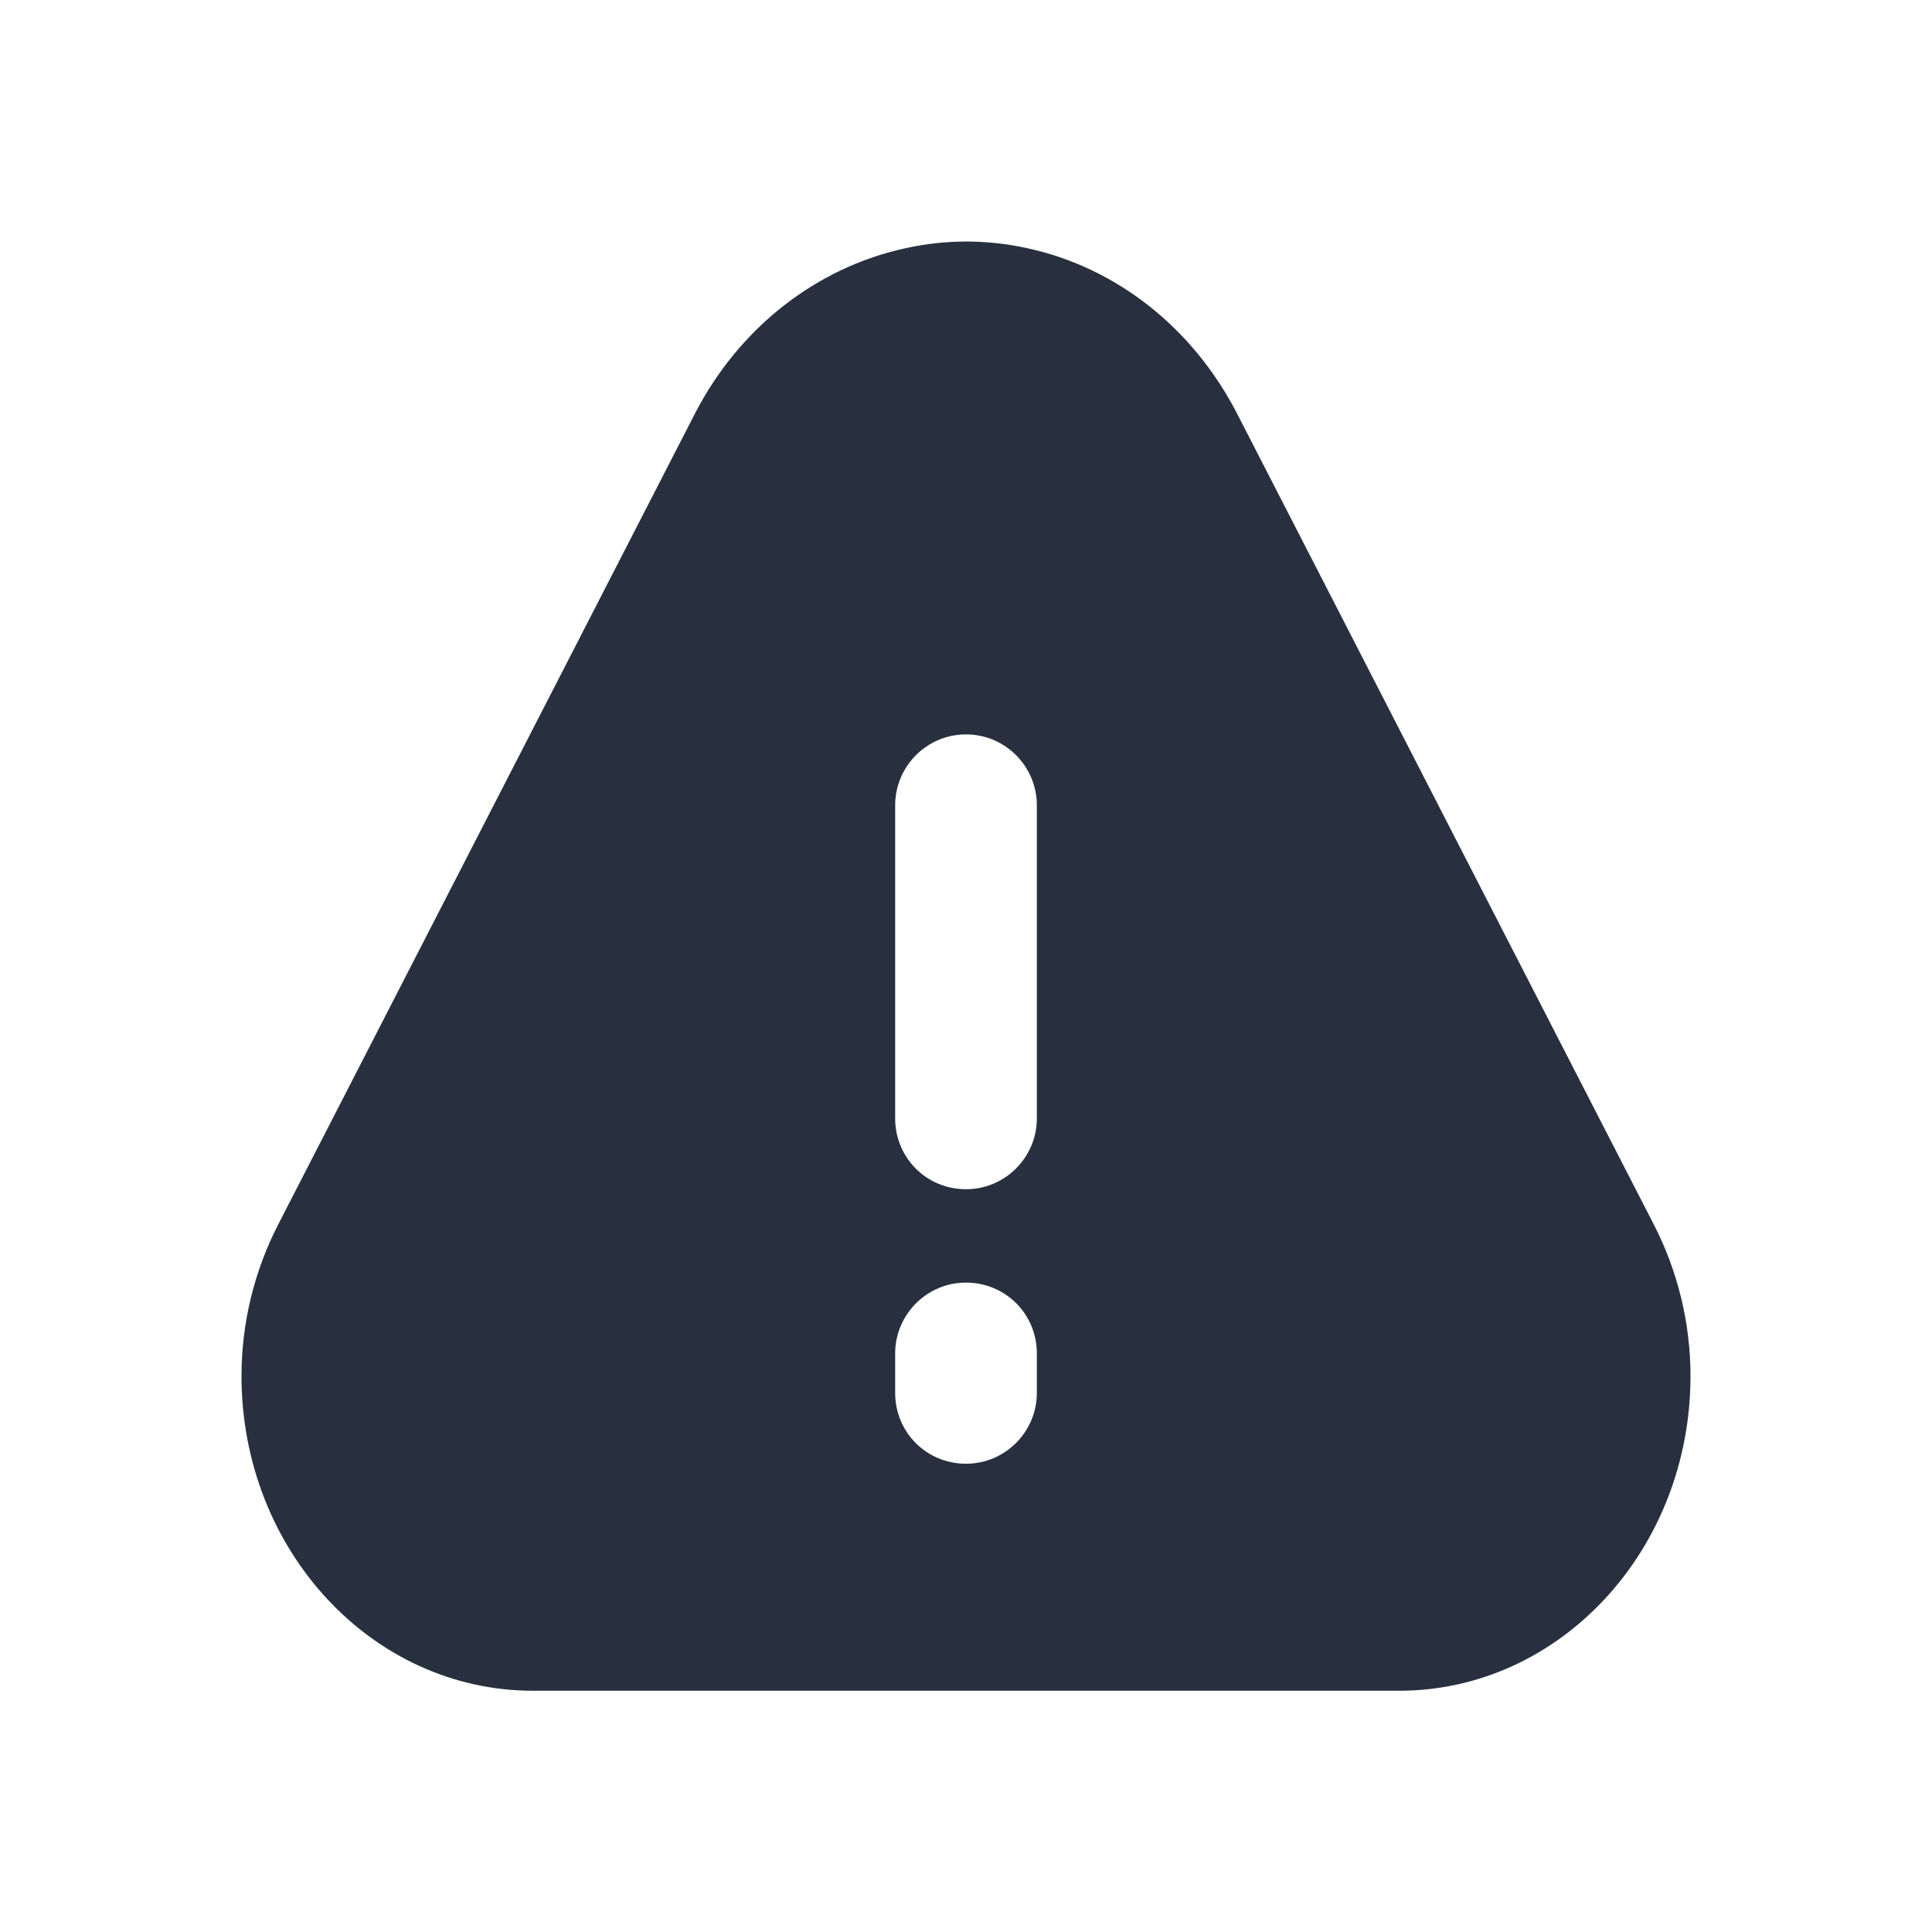
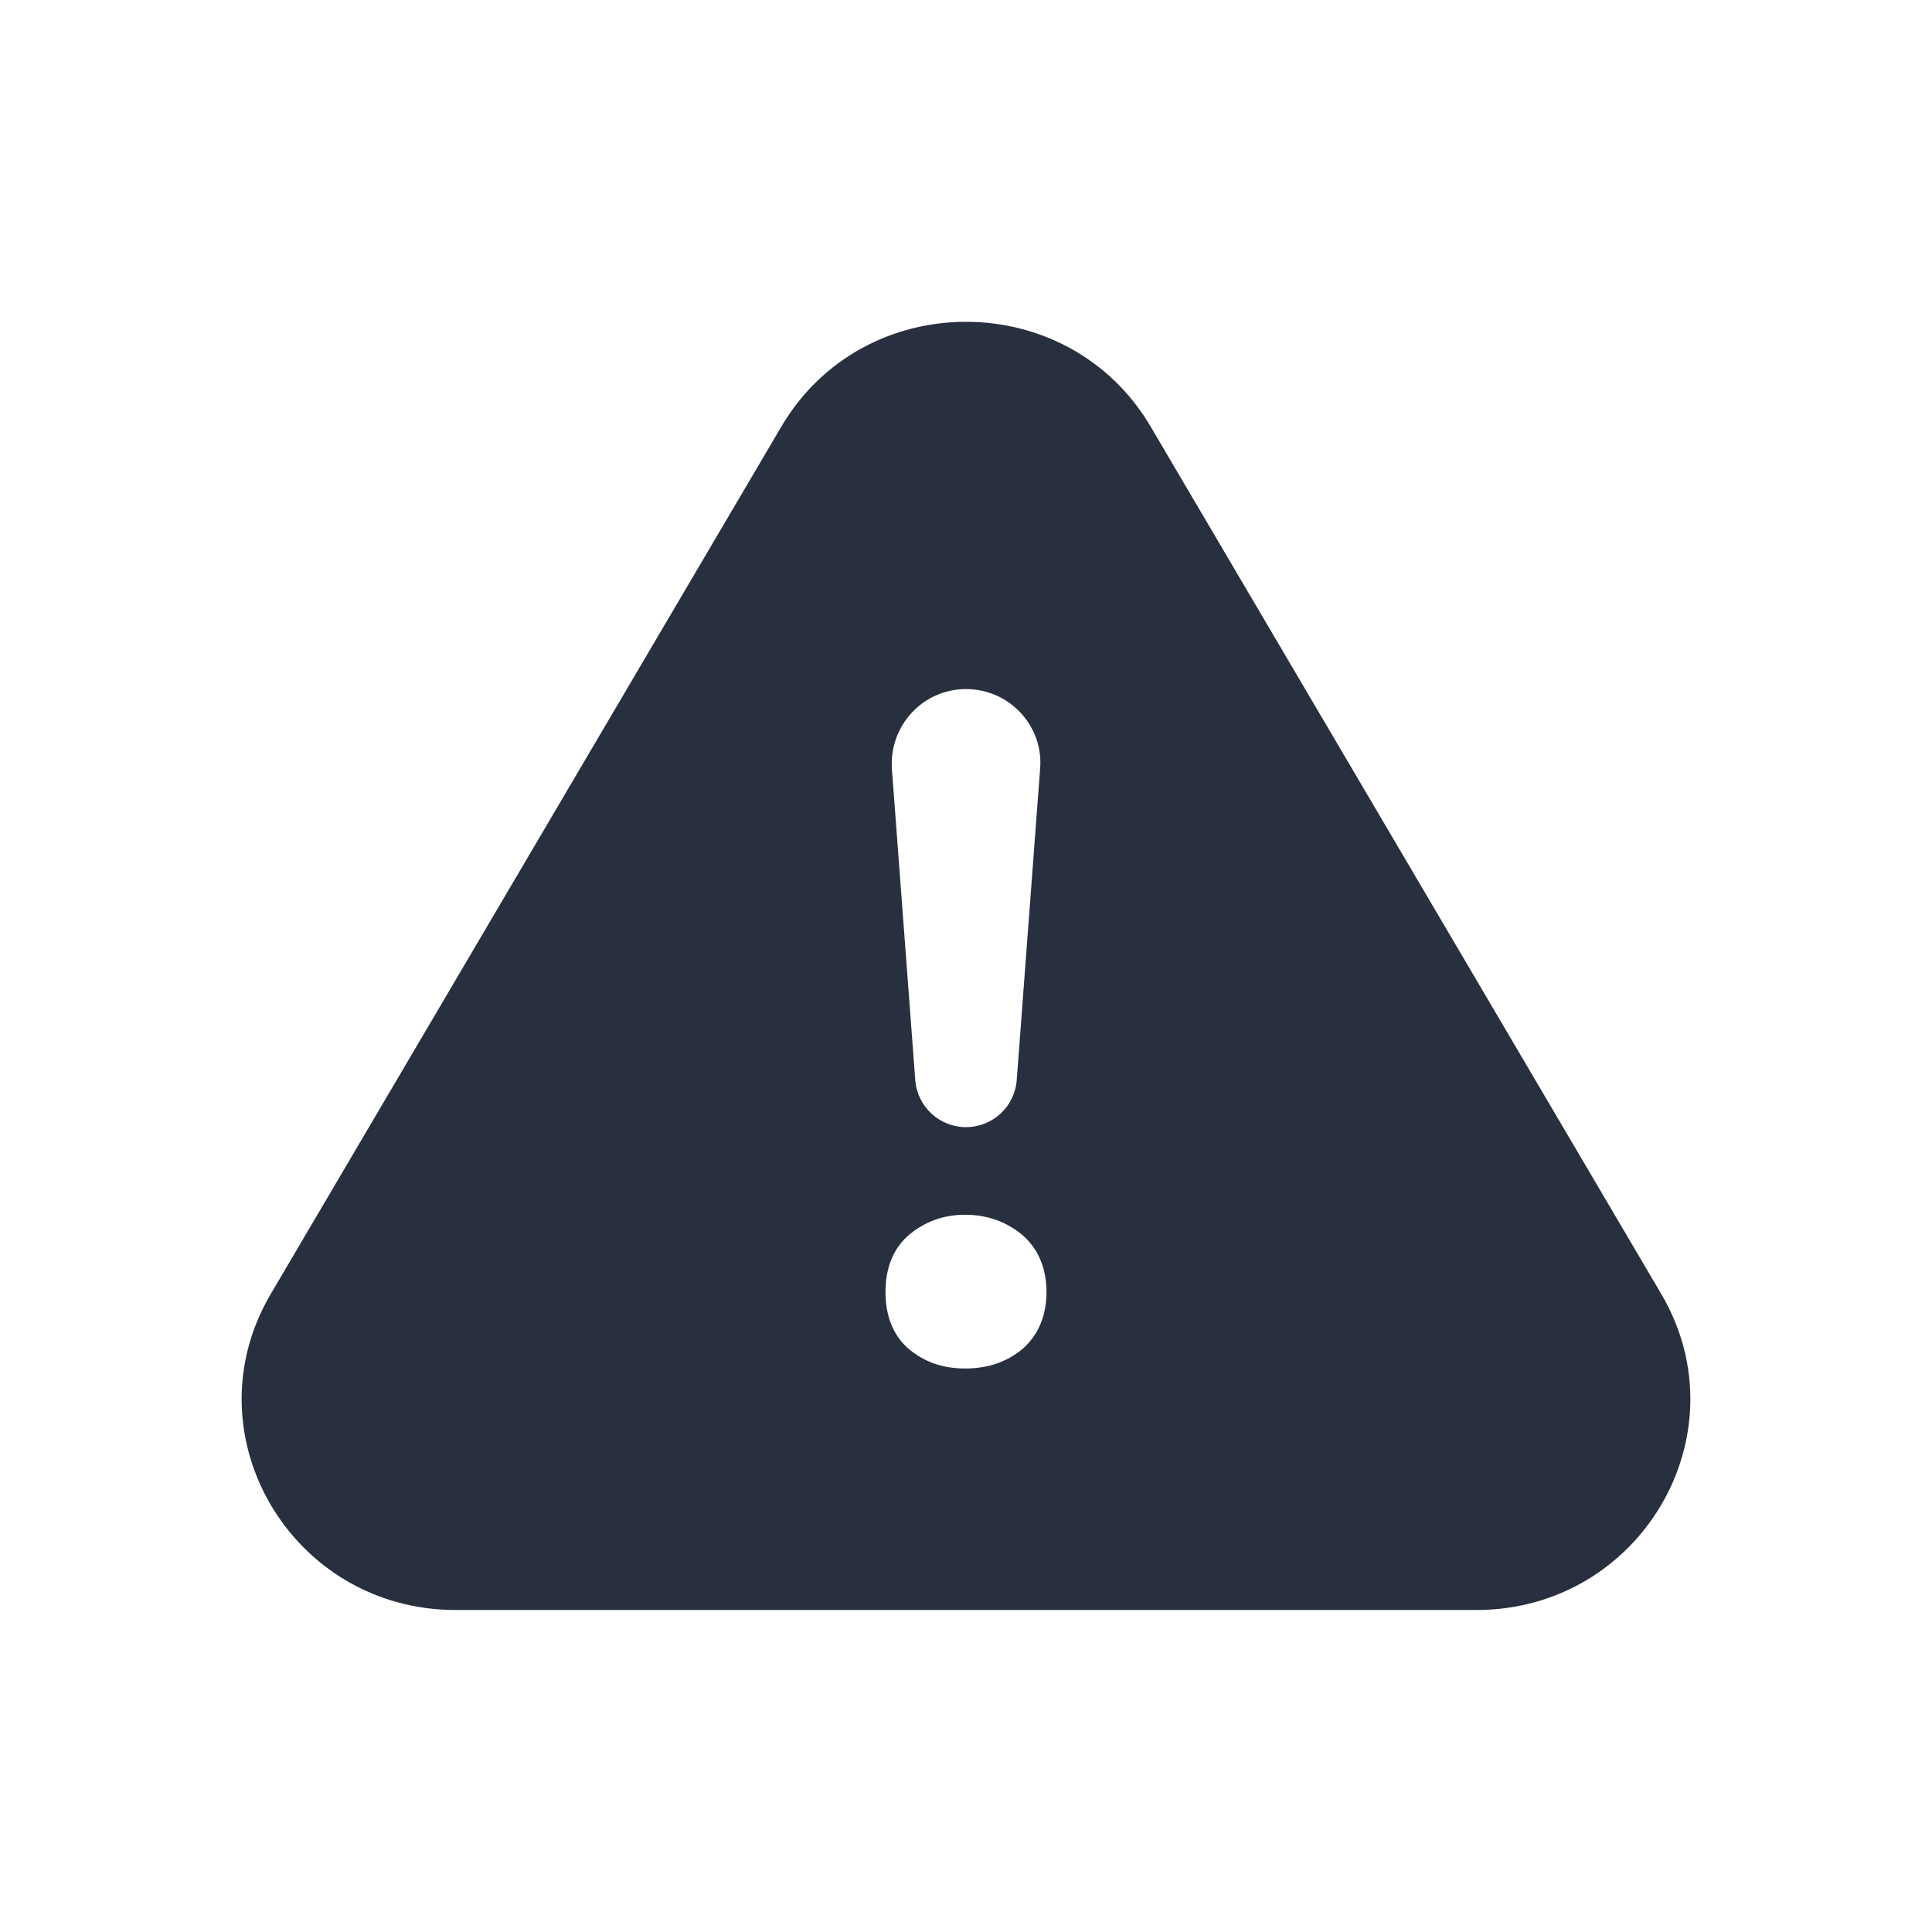
<svg xmlns="http://www.w3.org/2000/svg" width="24" height="24" fill="none">
-   <path fill="#28303F" fill-rule="evenodd" d="m20.54 15.203-5.17-10.06c-.55-1.07-1.5-1.82-2.61-2.06-.5-.11-1.01-.11-1.51 0-1.11.24-2.07.99-2.62 2.06l-5.17 10.06c-.3.58-.46 1.23-.46 1.89 0 2.16 1.62 3.91 3.62 3.91h10.76c2 0 3.62-1.75 3.62-3.91 0-.66-.16-1.31-.46-1.89Zm-7.66 2.1c0 .48-.39.88-.88.88s-.88-.39-.88-.88v-.49c0-.48.39-.88.88-.88s.88.39.88.88v.49Zm0-3.41c0 .48-.39.88-.88.88s-.88-.39-.88-.88v-3.89c0-.48.39-.88.88-.88s.88.4.88.88v3.89Z" clip-rule="evenodd" />
+   <path fill="#28303F" d="M20.64 16.08 14.3 5.31c-1.02-1.75-3.58-1.75-4.6 0L3.36 16.08C2.34 17.82 3.62 20 5.66 20h12.68c2.04 0 3.32-2.18 2.3-3.92ZM12 8.56c.54 0 .97.46.92 1l-.29 3.86a.632.632 0 0 1-1.26 0l-.29-3.86c-.04-.54.38-1 .92-1Zm.71 8.19c-.2.17-.44.25-.72.25-.28 0-.51-.08-.71-.25-.19-.17-.28-.41-.28-.7s.09-.53.28-.7c.2-.17.43-.26.71-.26.28 0 .52.09.72.26.19.17.29.41.29.7s-.1.53-.29.7Z" />
</svg>
